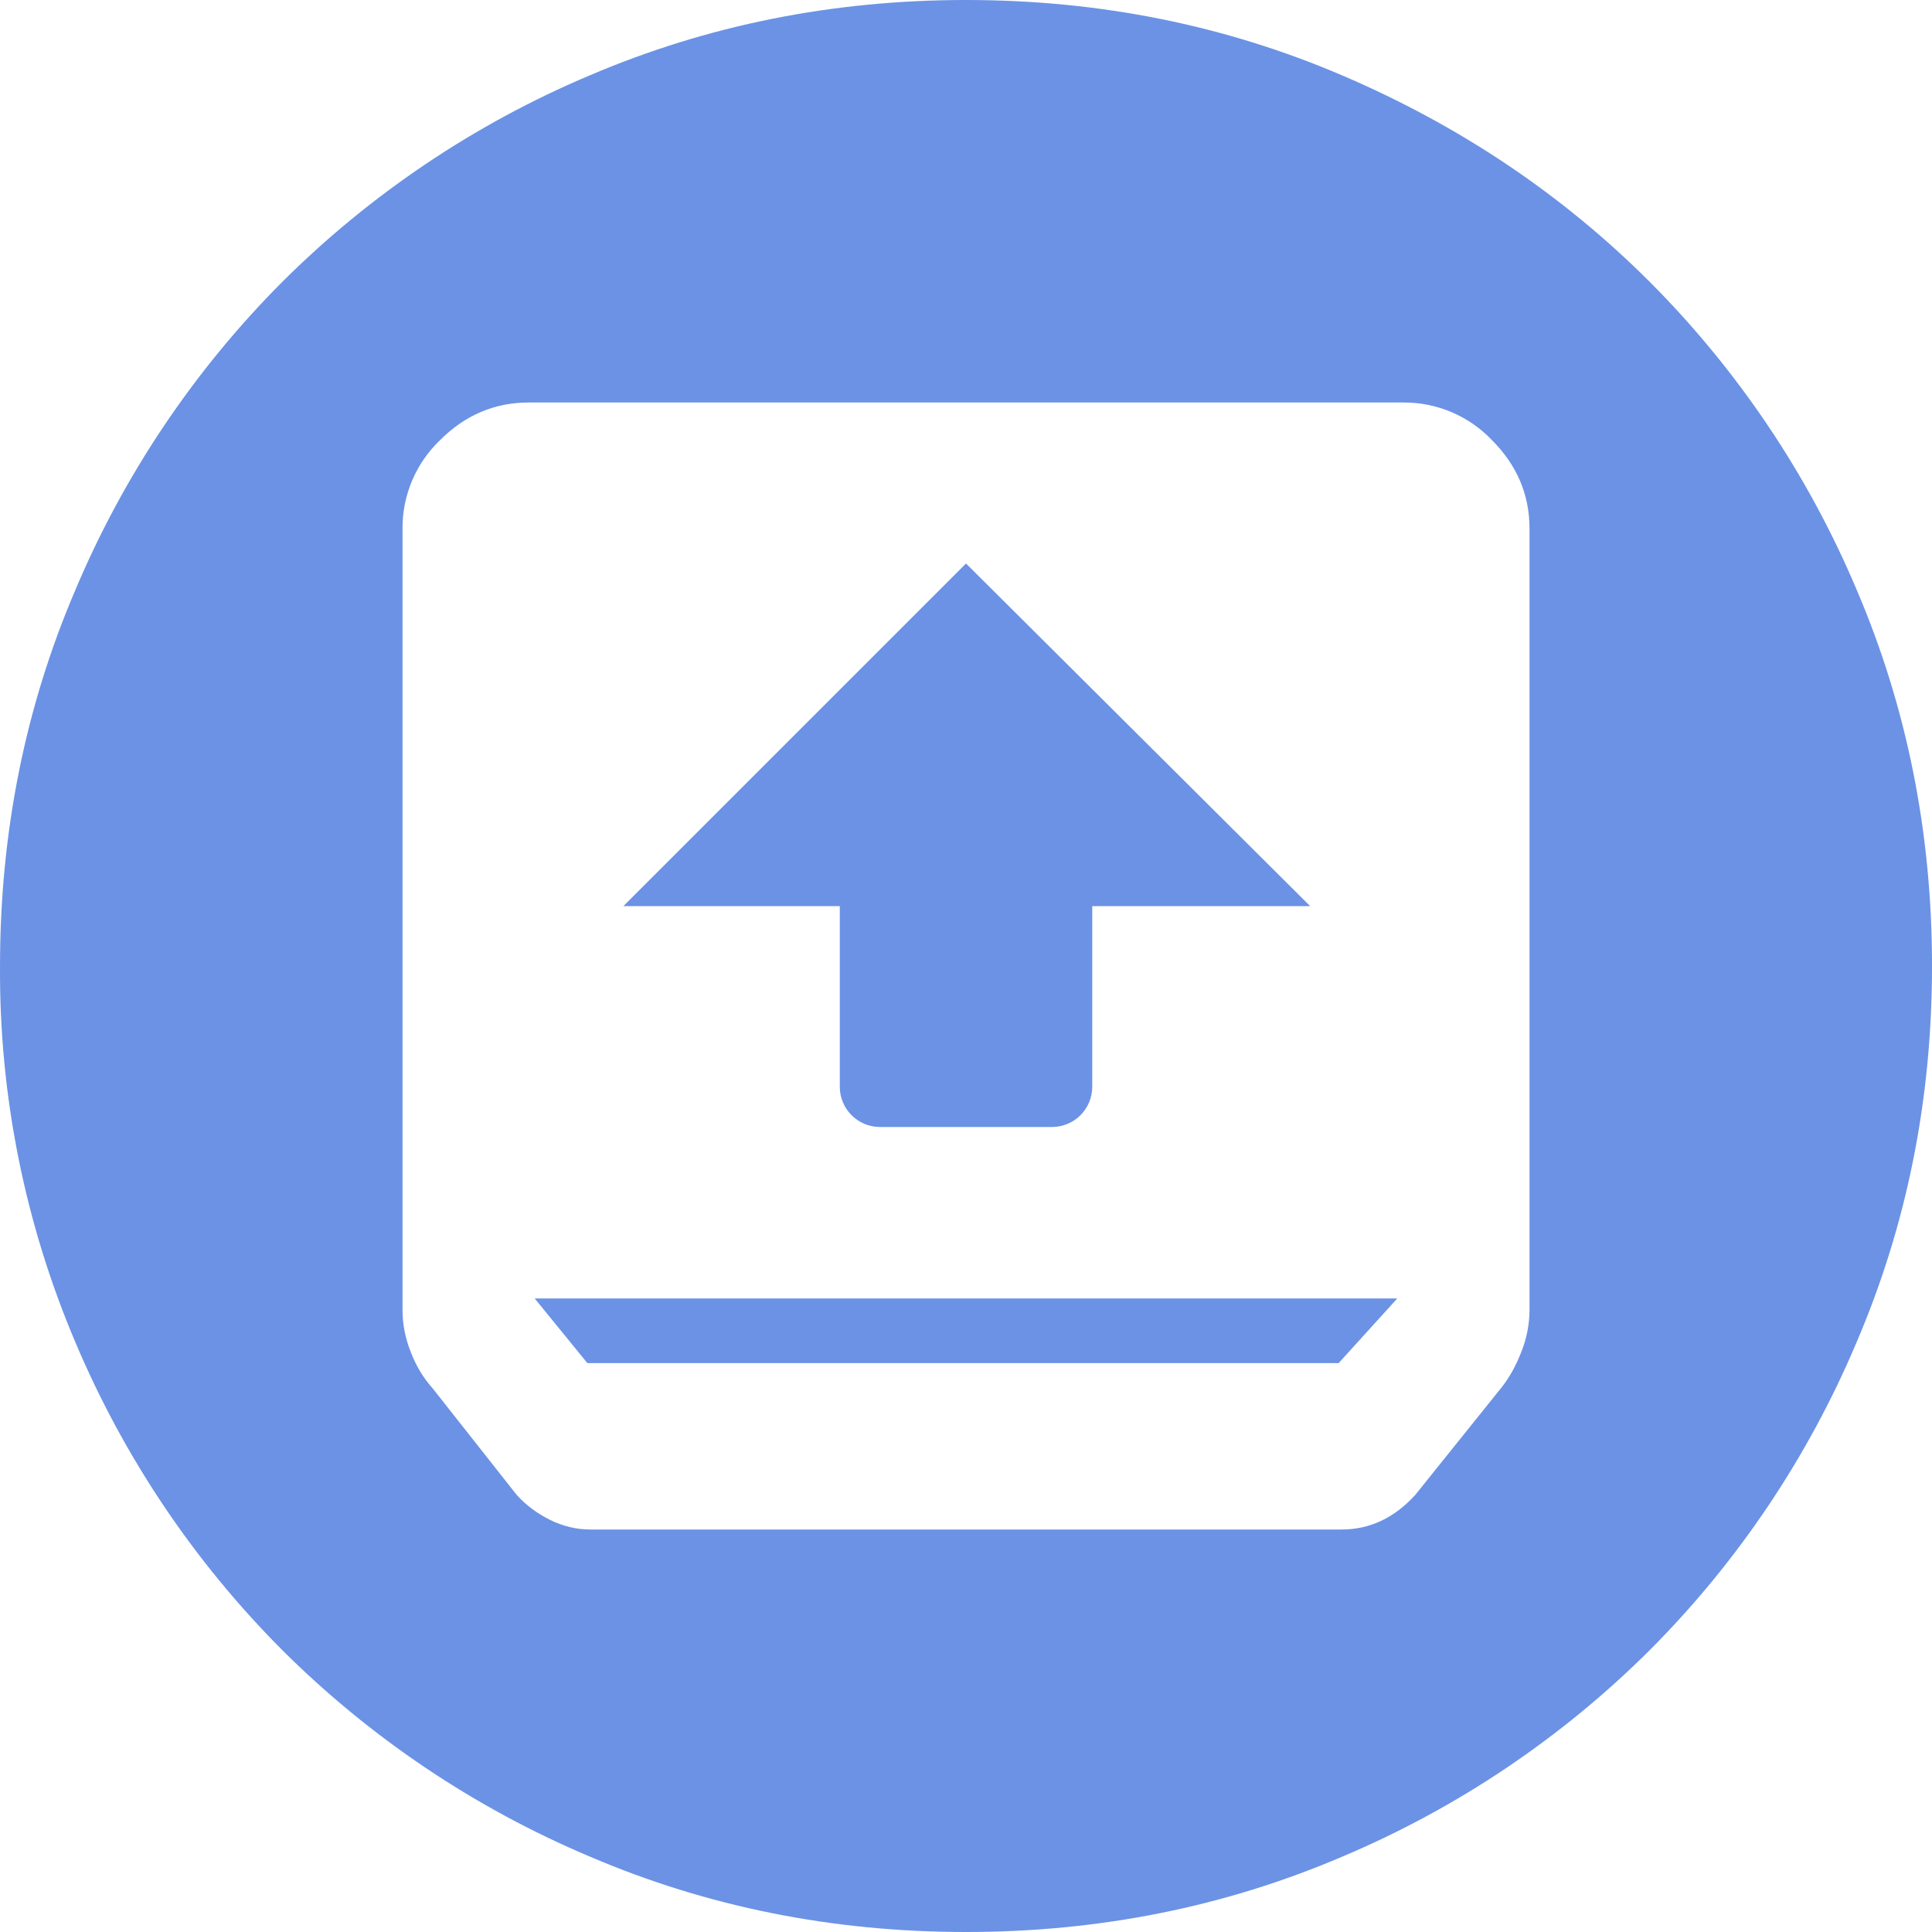
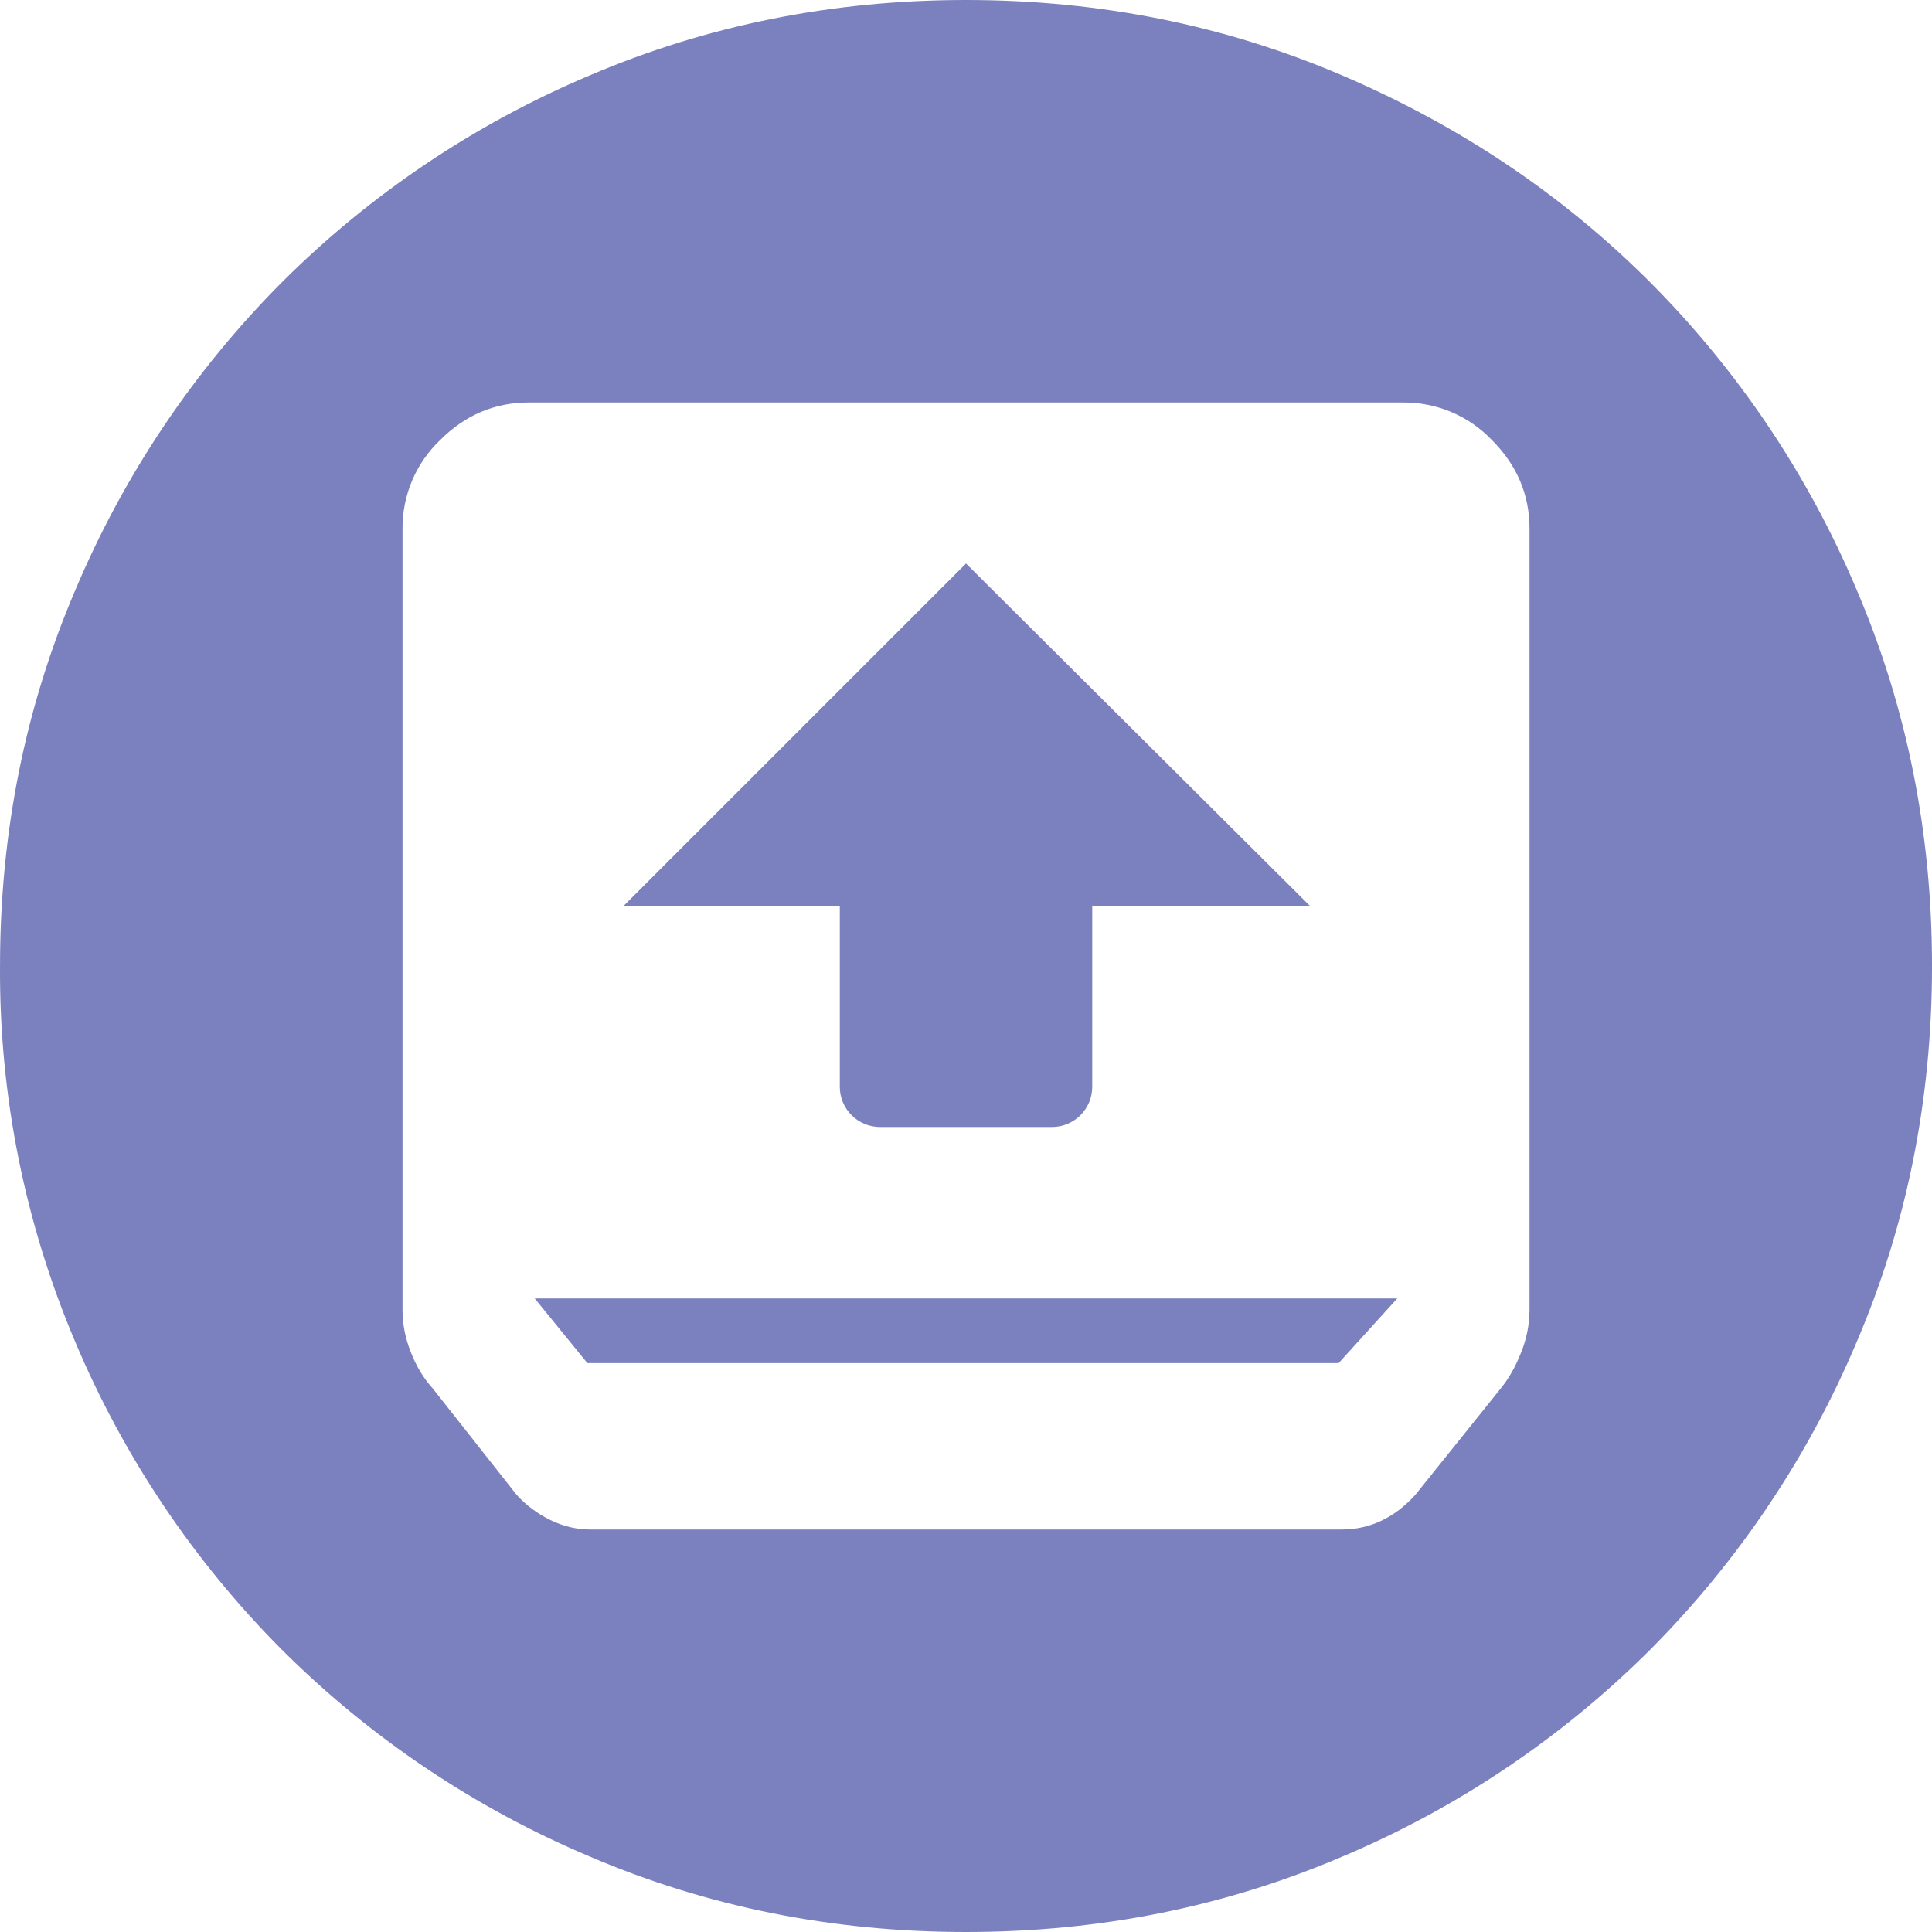
<svg xmlns="http://www.w3.org/2000/svg" t="1614515639334" class="icon" viewBox="0 0 1024 1024" version="1.1" p-id="6144" width="64" height="64">
  <defs>
    <style type="text/css" />
  </defs>
-   <path d="M512.01 0c70.656 0 137.173 13.312 199.509 40.021 62.293 26.667 116.651 63.147 162.987 109.483a513.792 513.792 0 0 1 109.525 162.987C1010.698 374.827 1024.01 441.344 1024.01 512c0 70.656-13.312 137.173-40.021 199.509a513.792 513.792 0 0 1-109.483 162.987 513.792 513.792 0 0 1-162.987 109.525c-62.336 26.667-128.853 39.979-199.509 39.979-70.656 0-137.173-13.312-199.509-40.021a513.792 513.792 0 0 1-162.987-109.483 513.792 513.792 0 0 1-109.525-162.987A501.845 501.845 0 0 1 0.01 512c0-70.656 13.312-137.173 40.021-199.509a513.792 513.792 0 0 1 109.483-162.987A513.792 513.792 0 0 1 312.501 39.979C374.837 13.355 441.354 0 512.01 0zM283.445 688.213h457.131l-31.061 34.261H311.306l-27.861-34.219zM512.01 298.667l182.4 181.589h-115.499V576a21.333 21.333 0 0 1-21.333 21.333h-91.136a21.333 21.333 0 0 1-21.333-21.333v-95.744H330.421L512.01 298.667z m283.52 437.12c4.267-5.291 7.851-11.648 10.752-19.115a60.587 60.587 0 0 0 4.395-22.272V280.235c0-18.048-6.656-33.707-19.925-46.976A64.256 64.256 0 0 0 743.776 213.333H280.245c-18.048 0-33.707 6.656-46.976 19.925A64.256 64.256 0 0 0 213.344 280.235v414.165c0 7.424 1.451 14.848 4.395 22.272 2.901 7.467 6.741 13.824 11.52 19.115l44.629 56.576c4.779 5.291 10.624 9.685 17.493 13.141 6.912 3.413 14.08 5.163 21.504 5.163h398.251c14.848 0 27.861-6.101 38.997-18.347l45.397-56.533z" fill="#6B92E5" p-id="6145" />
+   <path d="M512.01 0c70.656 0 137.173 13.312 199.509 40.021 62.293 26.667 116.651 63.147 162.987 109.483a513.792 513.792 0 0 1 109.525 162.987C1010.698 374.827 1024.01 441.344 1024.01 512c0 70.656-13.312 137.173-40.021 199.509a513.792 513.792 0 0 1-109.483 162.987 513.792 513.792 0 0 1-162.987 109.525c-62.336 26.667-128.853 39.979-199.509 39.979-70.656 0-137.173-13.312-199.509-40.021a513.792 513.792 0 0 1-162.987-109.483 513.792 513.792 0 0 1-109.525-162.987A501.845 501.845 0 0 1 0.01 512c0-70.656 13.312-137.173 40.021-199.509a513.792 513.792 0 0 1 109.483-162.987A513.792 513.792 0 0 1 312.501 39.979C374.837 13.355 441.354 0 512.01 0zM283.445 688.213h457.131l-31.061 34.261H311.306l-27.861-34.219zM512.01 298.667l182.4 181.589h-115.499V576a21.333 21.333 0 0 1-21.333 21.333h-91.136a21.333 21.333 0 0 1-21.333-21.333v-95.744H330.421L512.01 298.667z m283.52 437.12c4.267-5.291 7.851-11.648 10.752-19.115a60.587 60.587 0 0 0 4.395-22.272V280.235c0-18.048-6.656-33.707-19.925-46.976A64.256 64.256 0 0 0 743.776 213.333H280.245c-18.048 0-33.707 6.656-46.976 19.925A64.256 64.256 0 0 0 213.344 280.235v414.165c0 7.424 1.451 14.848 4.395 22.272 2.901 7.467 6.741 13.824 11.52 19.115l44.629 56.576c4.779 5.291 10.624 9.685 17.493 13.141 6.912 3.413 14.08 5.163 21.504 5.163h398.251c14.848 0 27.861-6.101 38.997-18.347l45.397-56.533z" fill="#7B81BE" p-id="6145" />
</svg>
